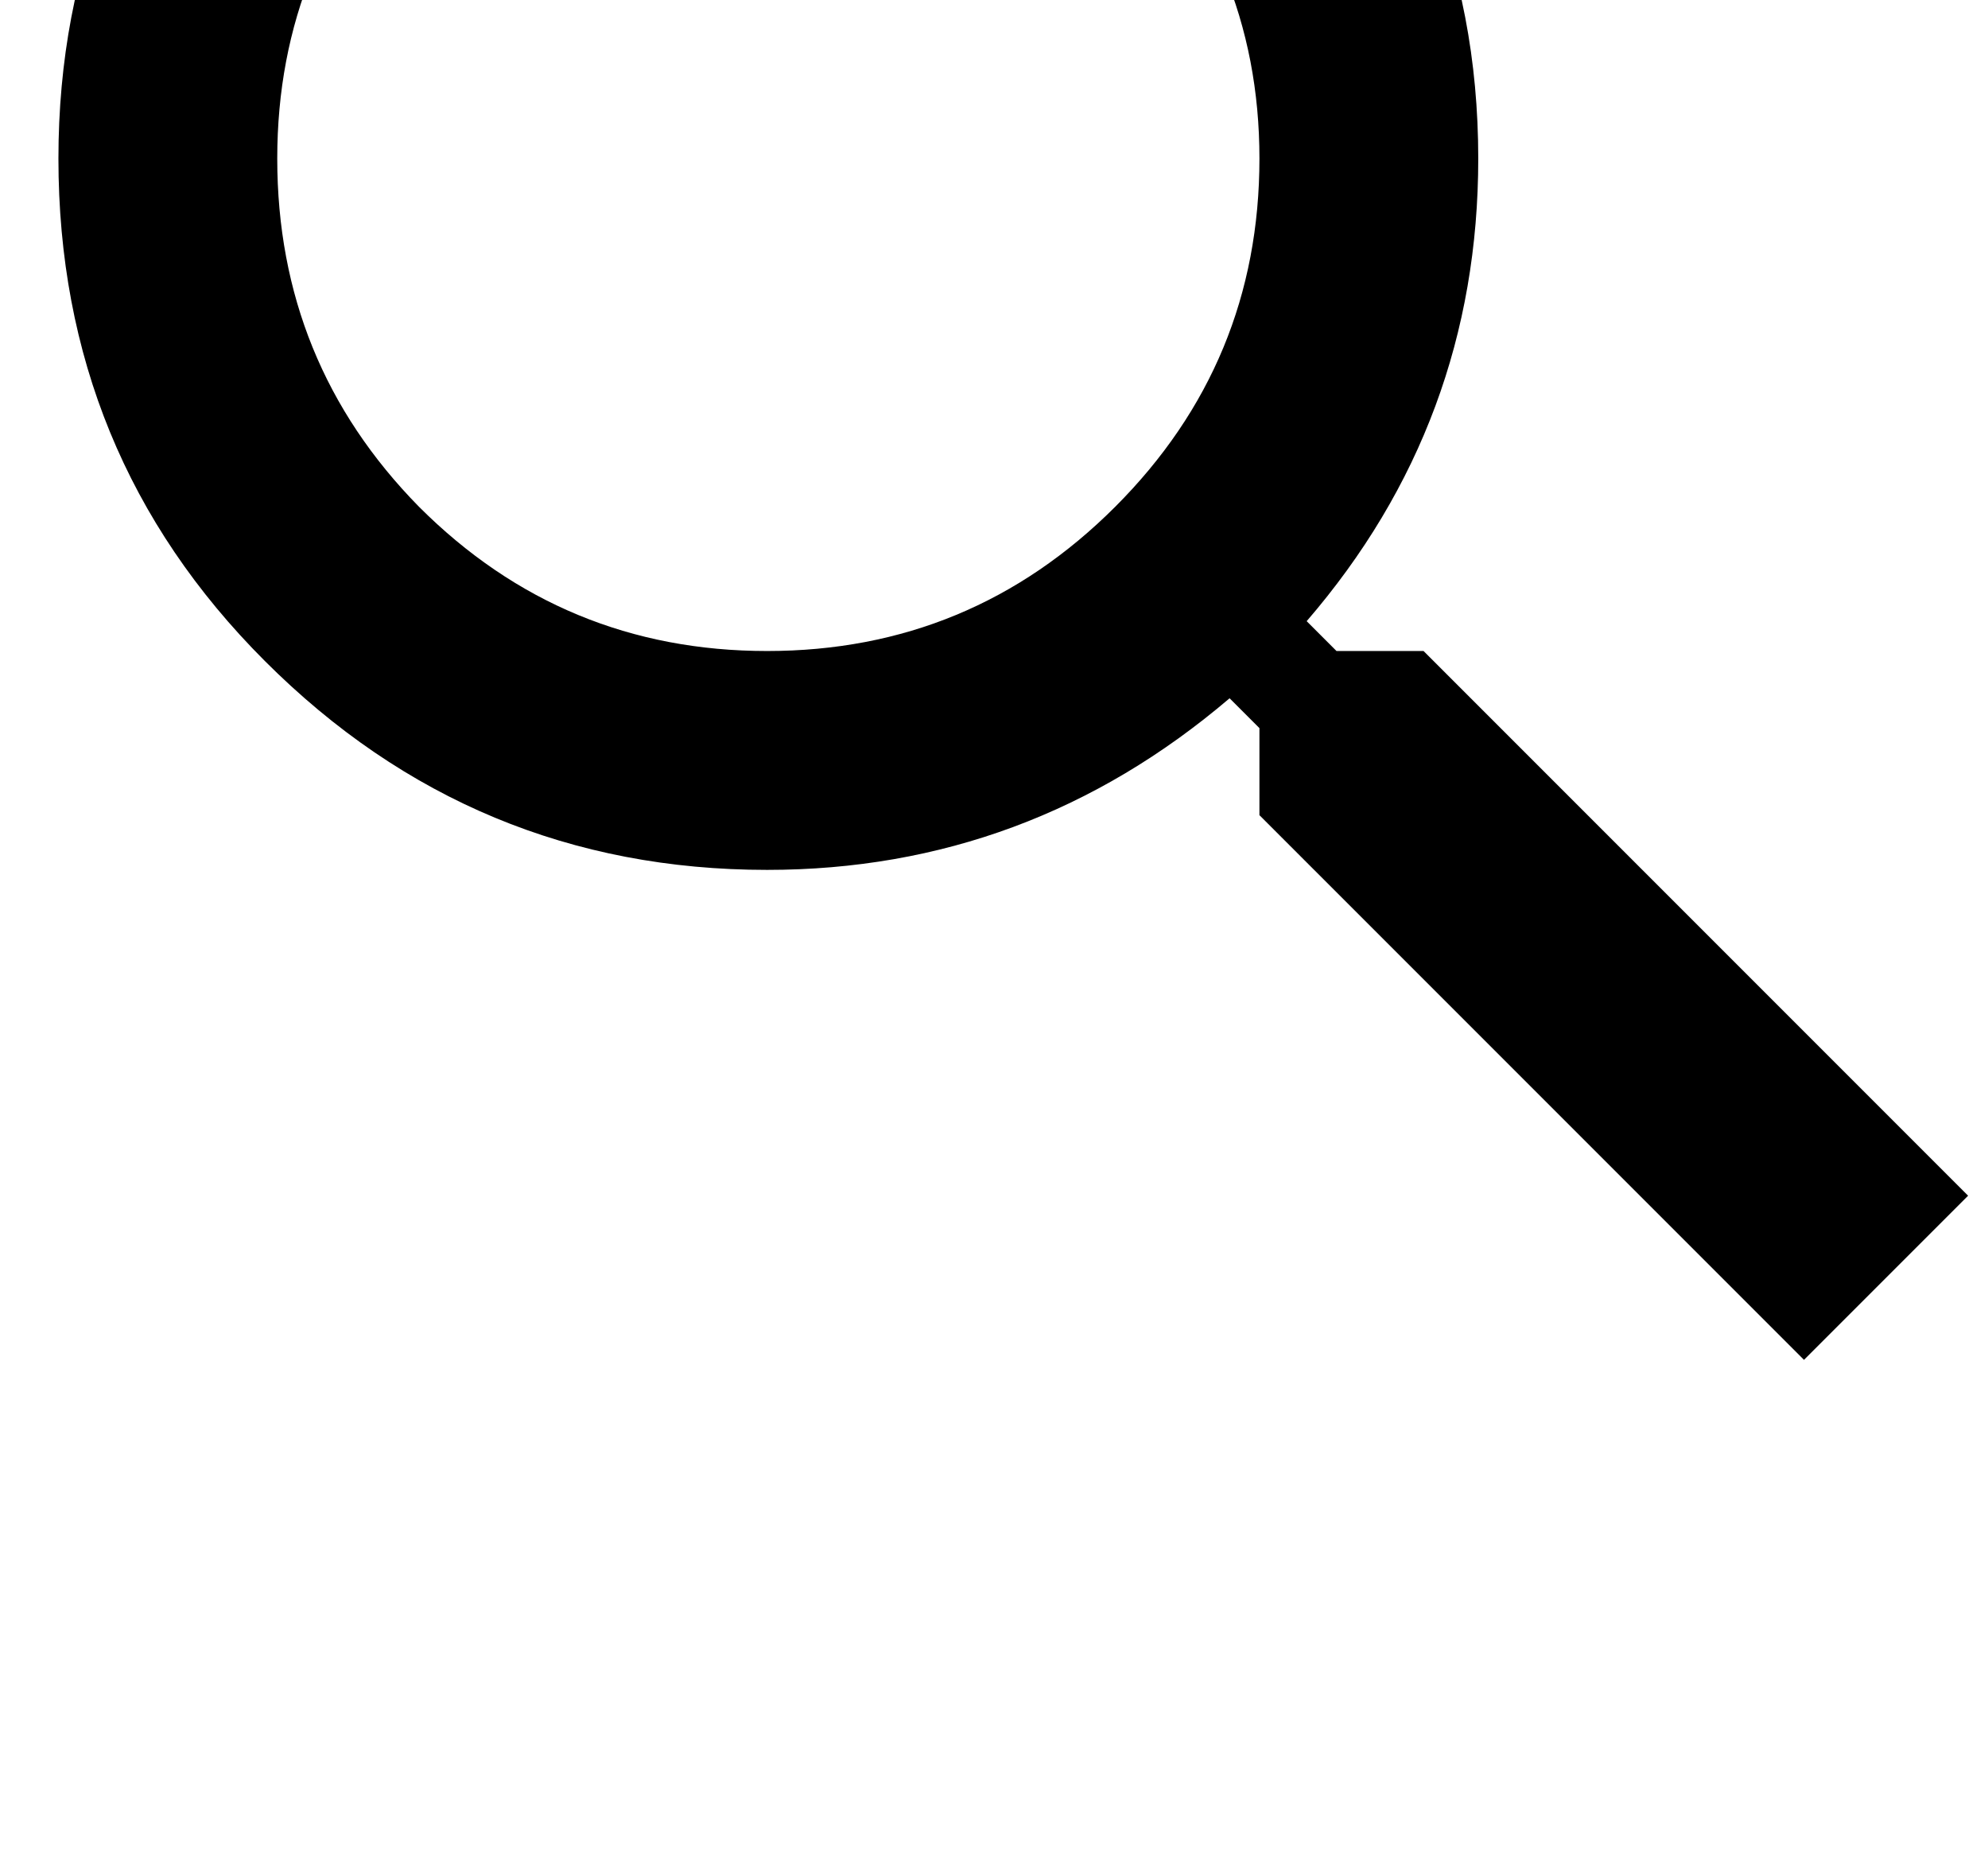
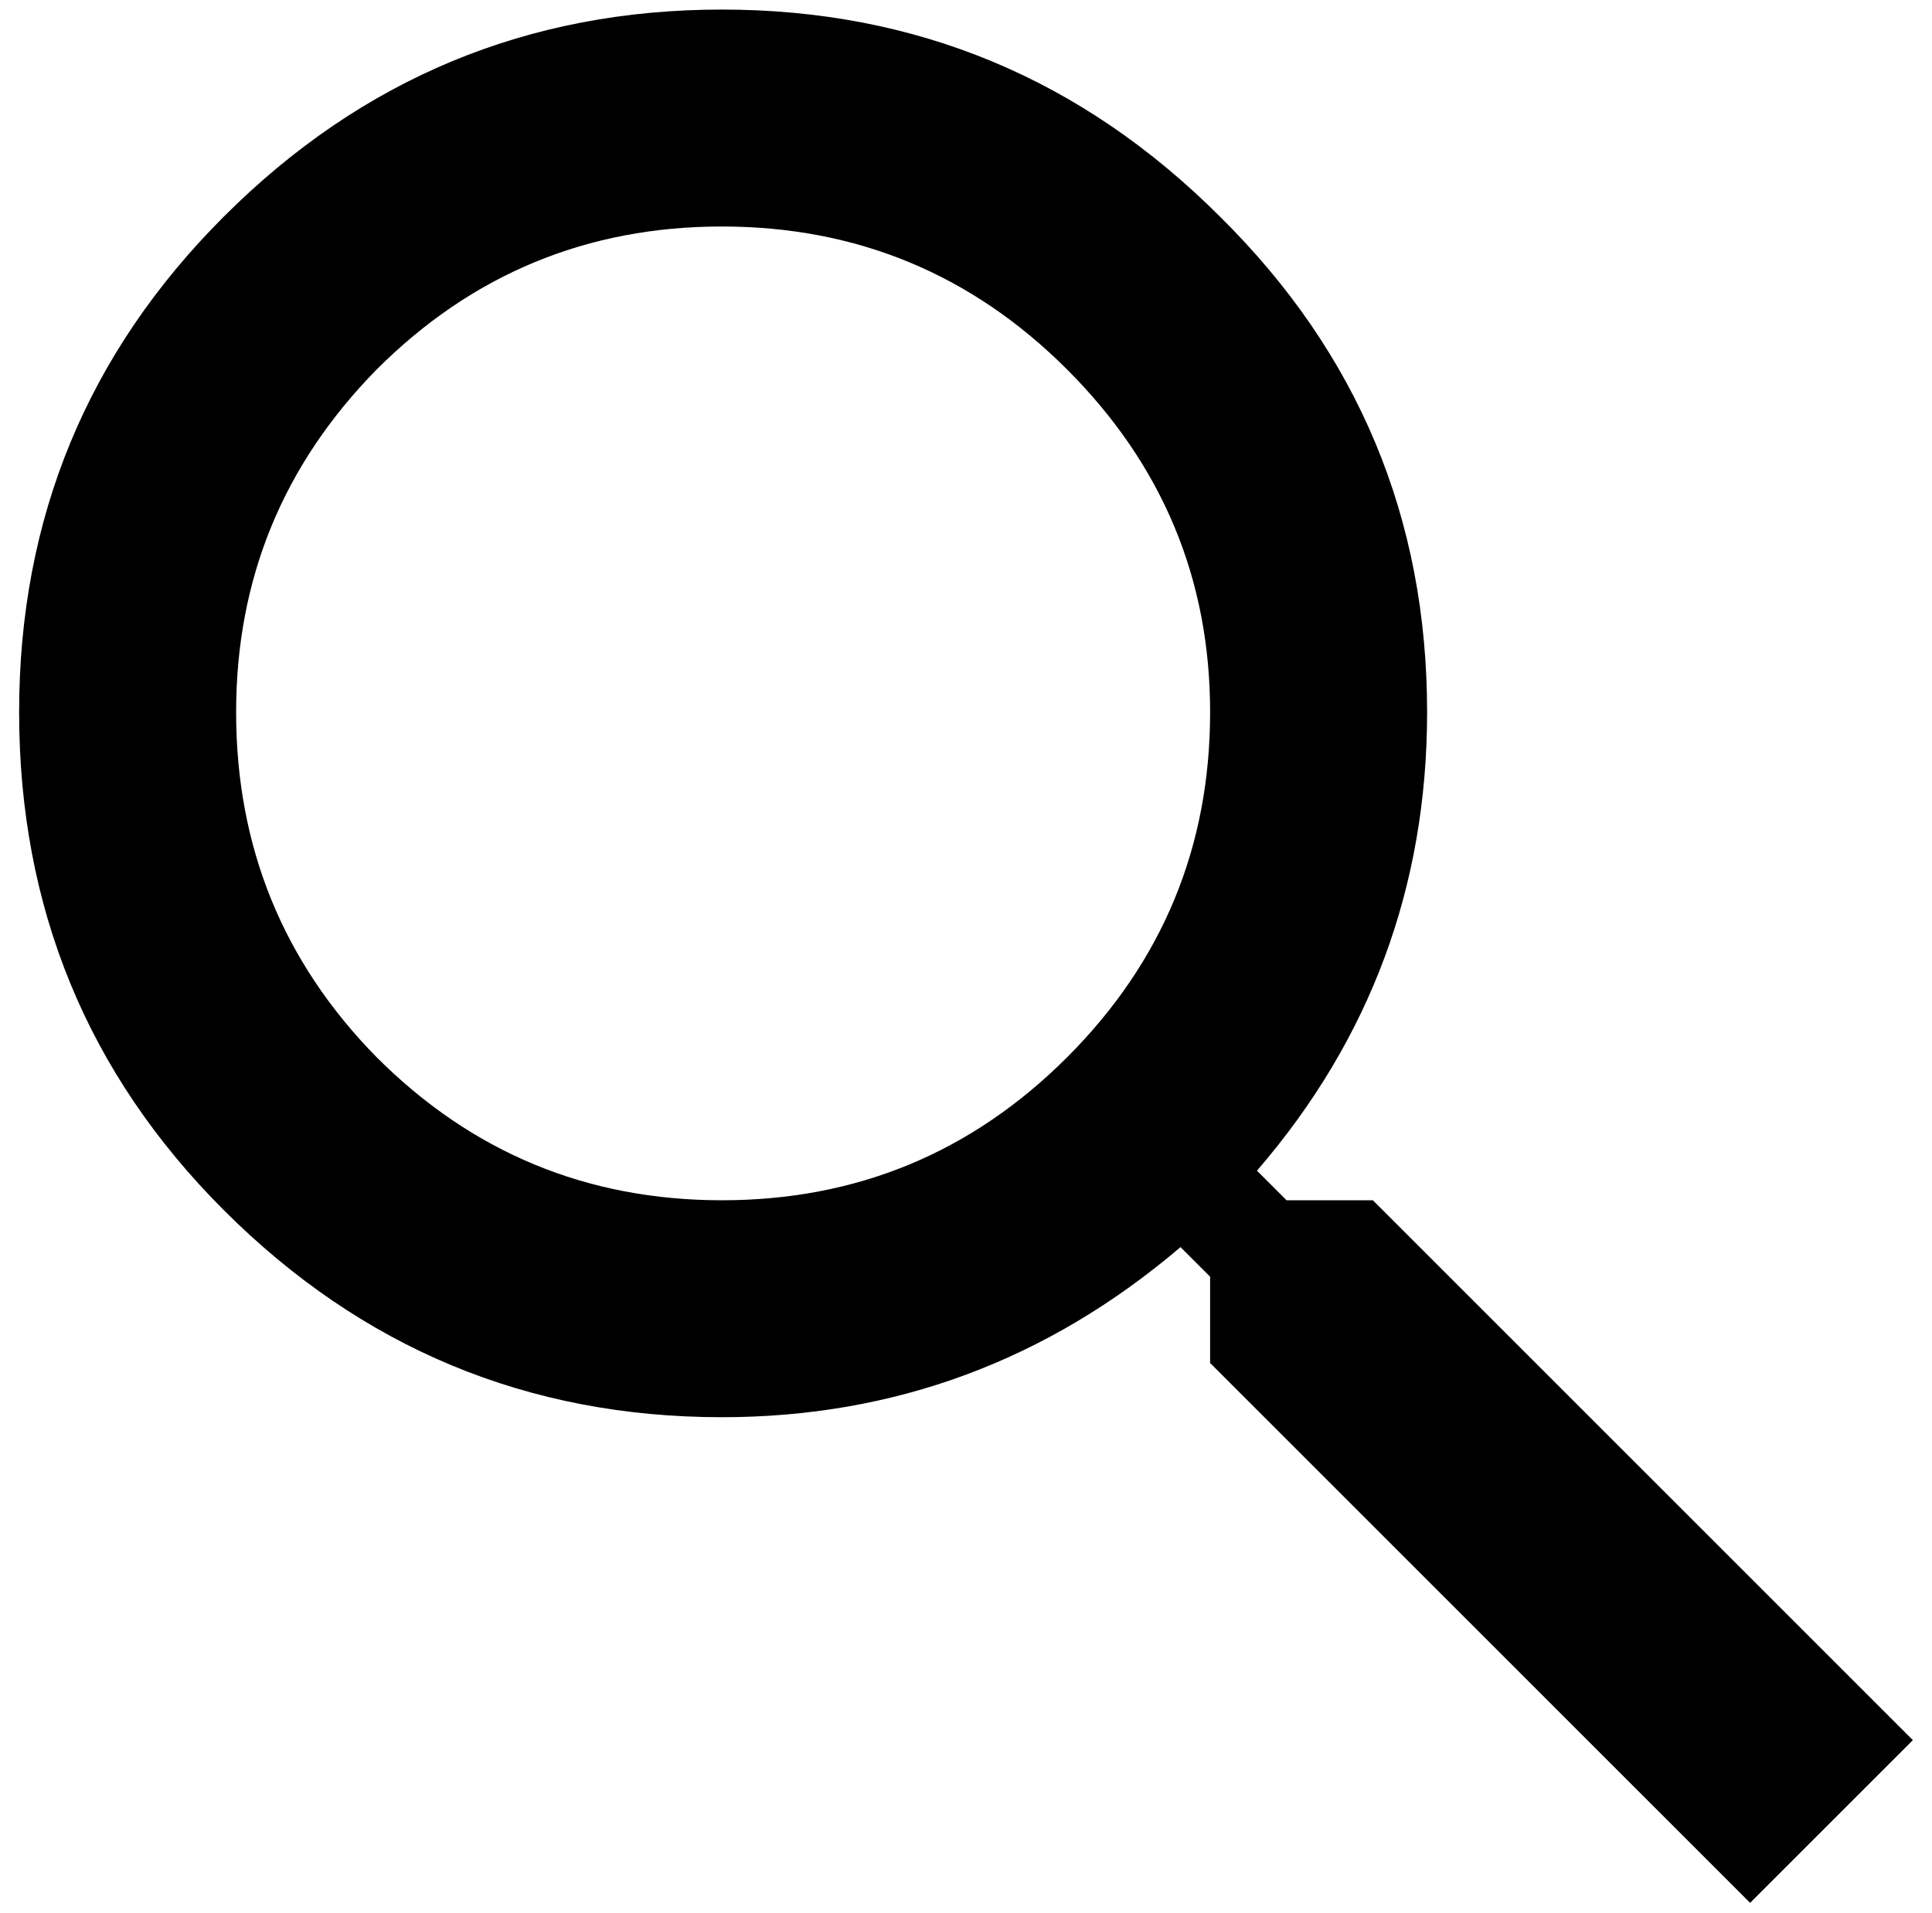
- <svg xmlns="http://www.w3.org/2000/svg" version="1.1" viewBox="-10 0 1066 1000">
-   <path fill="currentColor" d="M401.333 349q109.334 0 186.667 -77.333q77.333 -77.334 77.333 -186.667q0 -108 -77.333 -185.333q-77.333 -77.334 -186.667 -77.334q-109.333 0 -186.666 77.334q-76 77.333 -76 185.333q0 109.333 76 186.667q77.333 77.333 186.666 77.333zM1045.33 641l-88 88 l-292 -292v-46.667l-16 -16q-108 92 -248 92q-157.333 0 -269.333 -112q-110.667 -110.666 -110.667 -269.333q0 -157.333 110.667 -268q112 -112 269.333 -112q157.334 0 269.334 112q112 110.667 112 268q0 141.333 -92 248l16 16h46.666z" />
+ <svg xmlns="http://www.w3.org/2000/svg" version="1.1" viewBox="-10 0 1010 1000">
+   <path fill="currentColor" d="M367.383 627.617q105.703 0 180.469 -74.766t74.766 -180.469q0 -104.414 -74.766 -179.18t-180.469 -74.766t-180.469 74.766q-73.477 74.766 -73.477 179.18q0 105.703 73.477 180.469q74.766 74.766 180.469 74.766zM990 909.922l-85.078 85.078 l-282.305 -282.305v-45.117l-15.469 -15.469q-104.414 88.945 -239.766 88.945q-152.109 0 -260.391 -108.281q-106.992 -106.992 -106.992 -260.391q0 -152.109 106.992 -259.102q108.281 -108.281 260.391 -108.281t260.391 108.281q108.281 106.992 108.281 259.102 q0 136.641 -88.945 239.766l15.469 15.469h45.117z" />
</svg>
